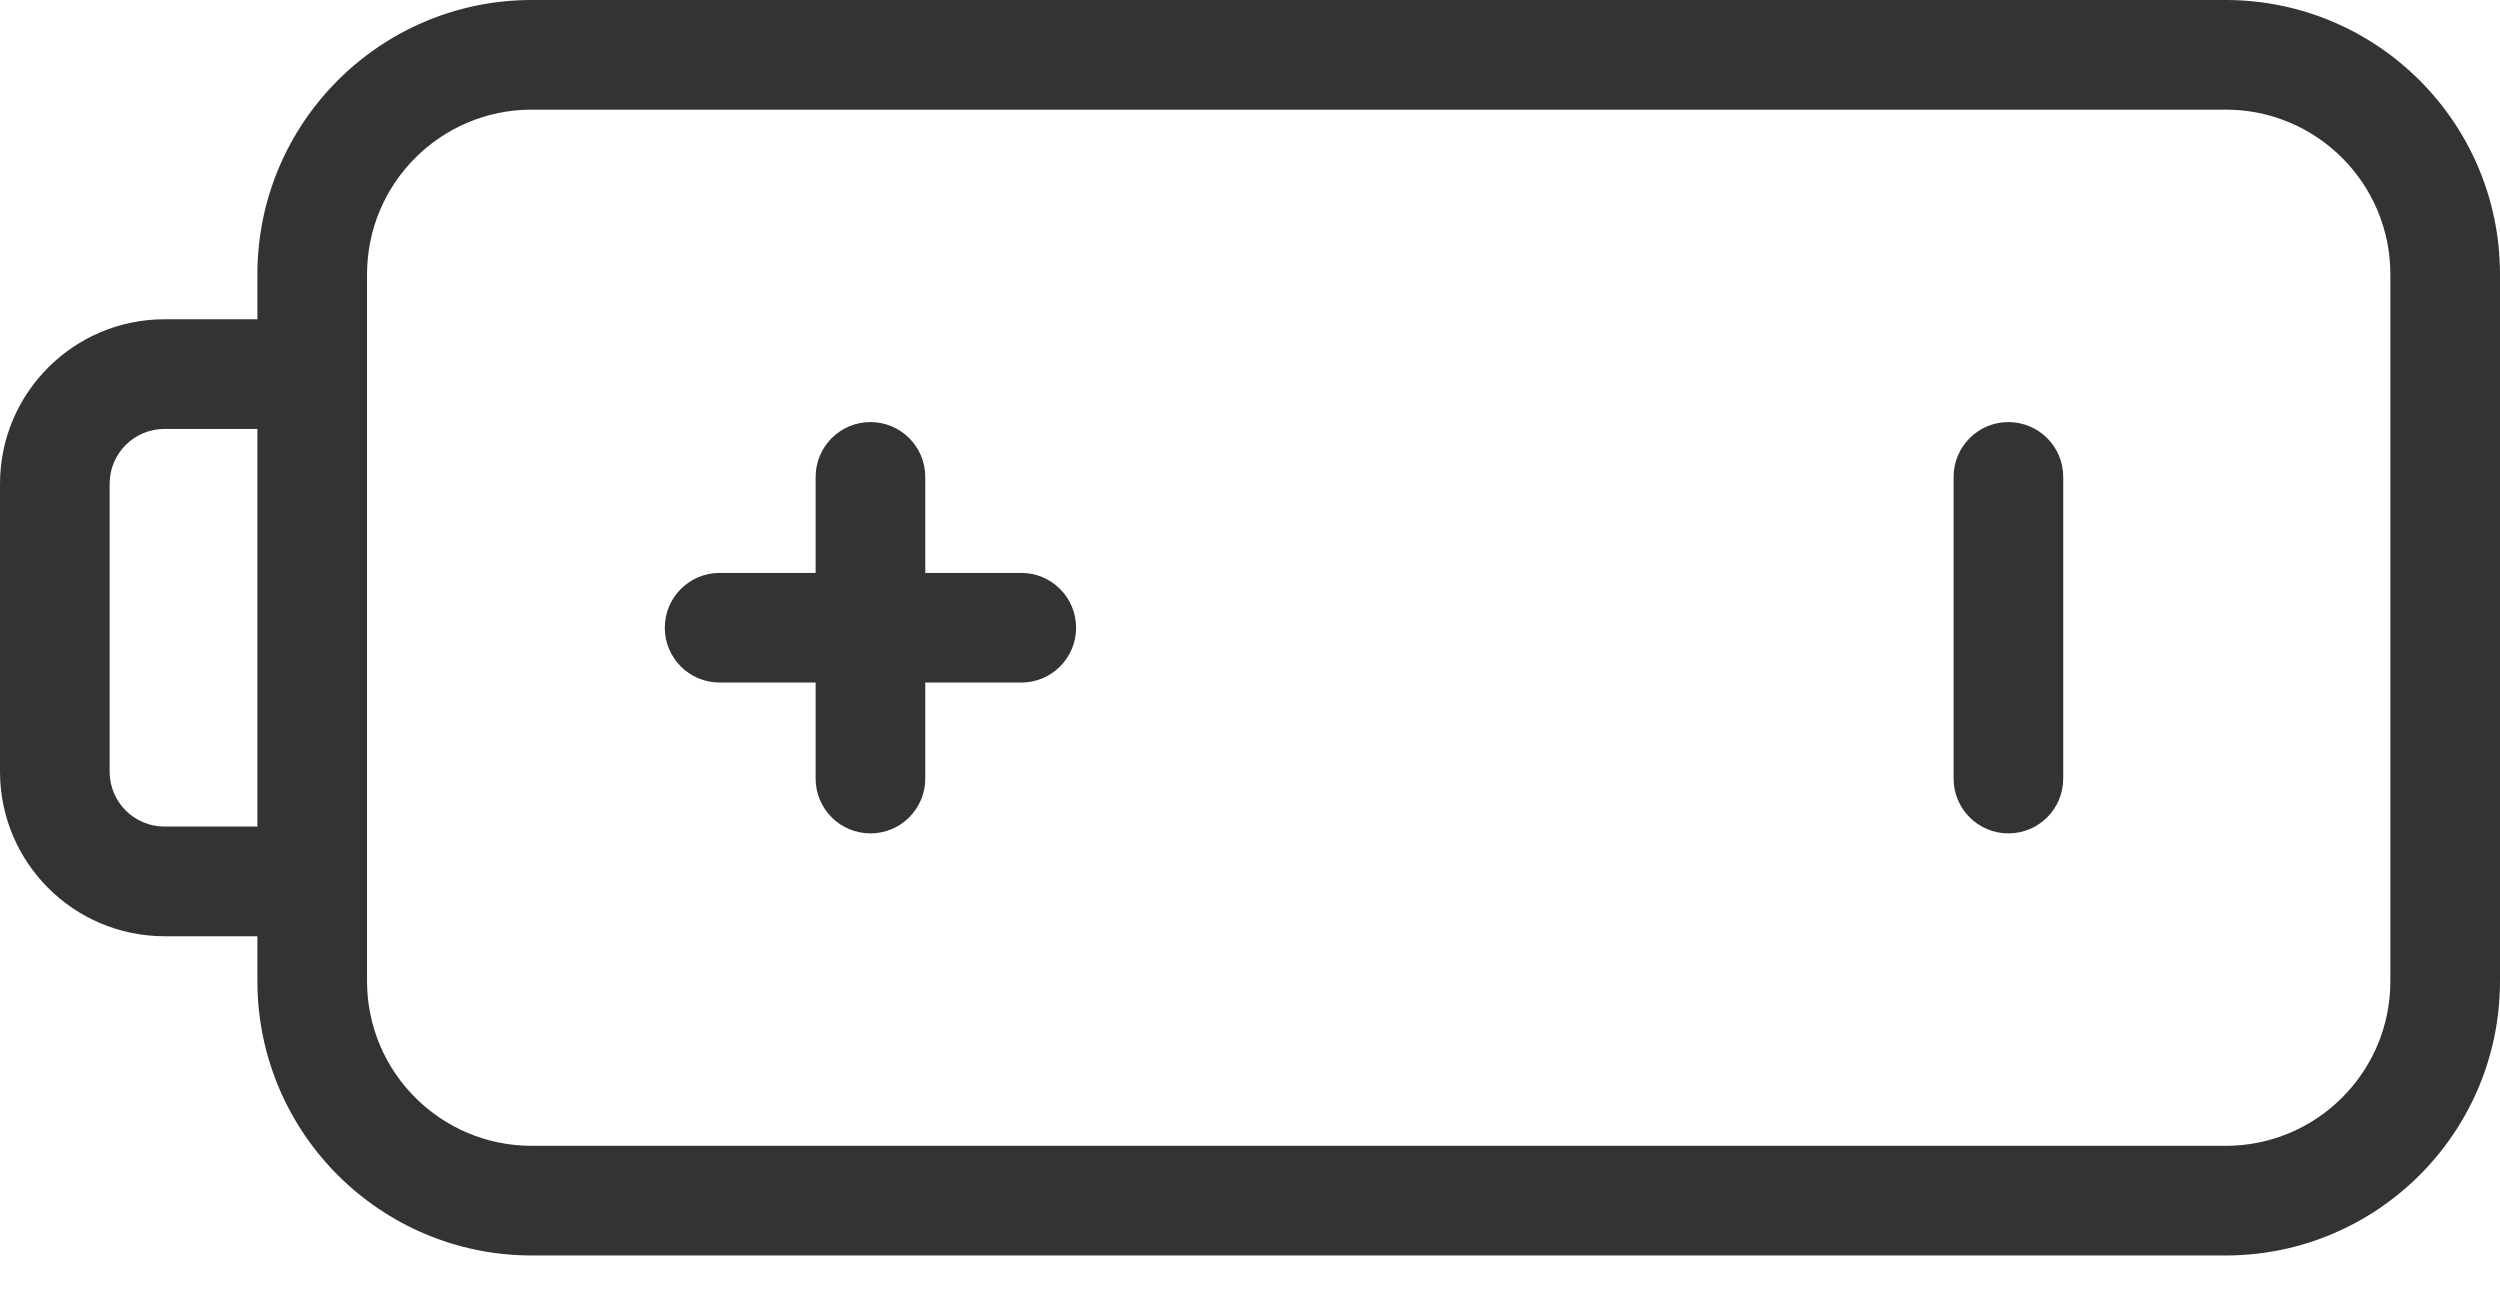
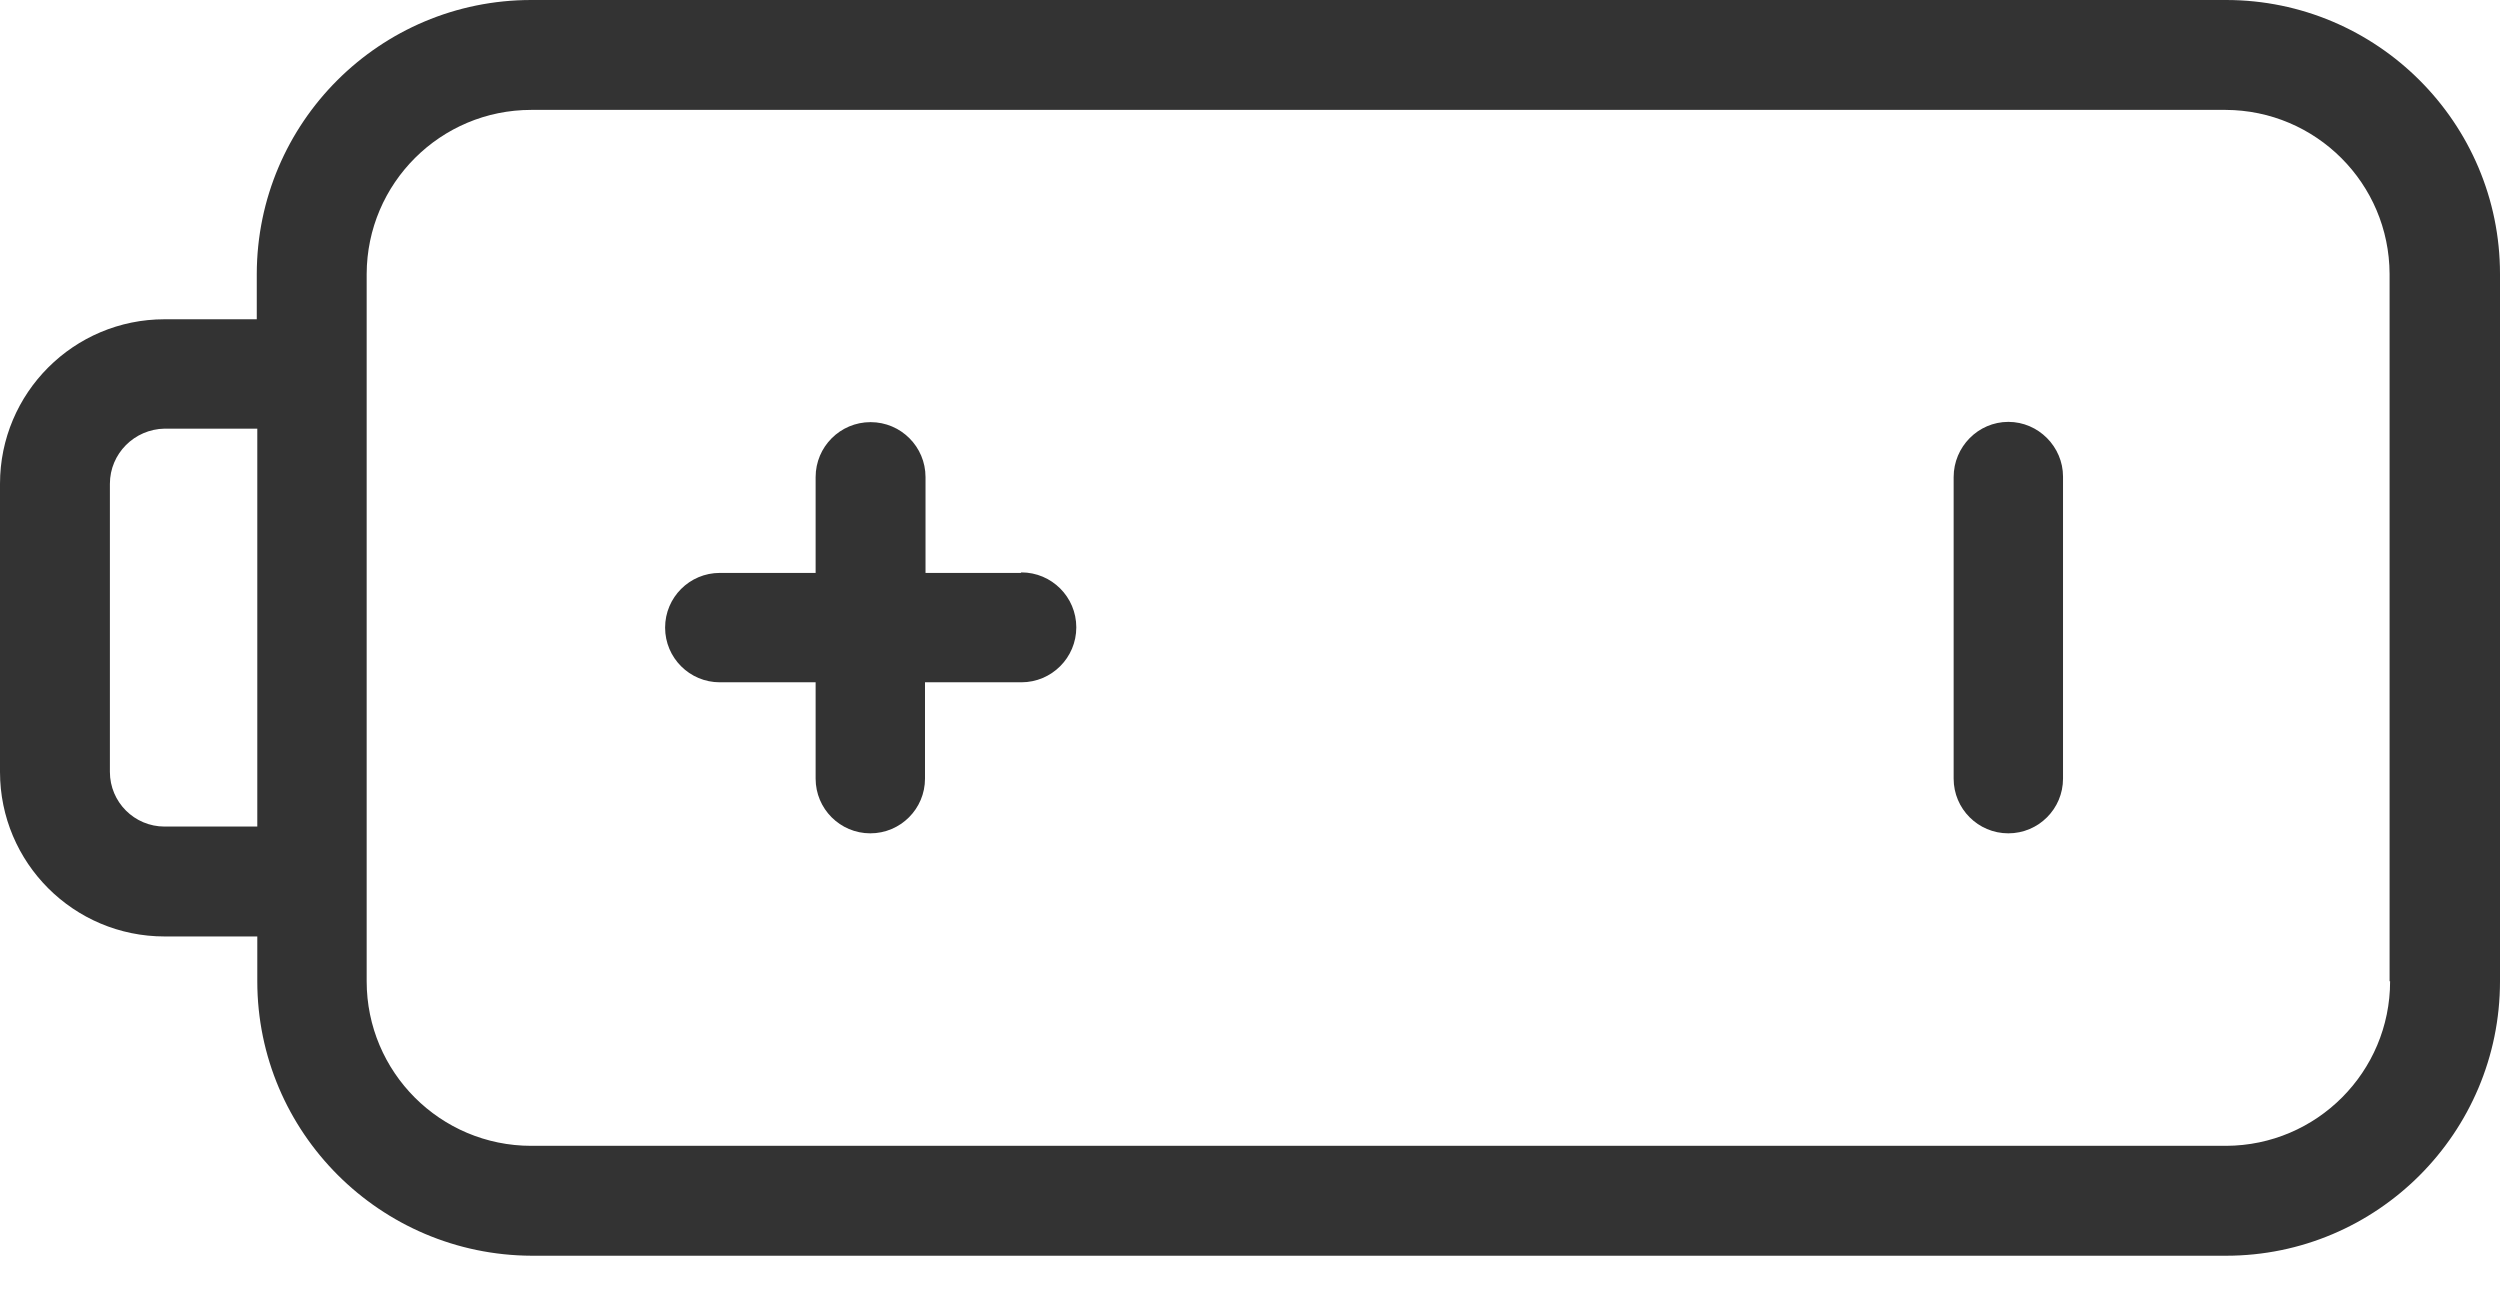
- <svg xmlns="http://www.w3.org/2000/svg" width="48px" height="25px" viewBox="0 0 48 25" version="1.1">
-   <defs />
-   <g id="Events" stroke="none" stroke-width="1" fill="none" fill-rule="evenodd">
-     <g id="Assets" transform="translate(-146, -253)">
-       <g id="Icons-/-Battery" transform="translate(144, 239)">
-         <g id="Icon" fill="#D8D8D8" fill-opacity="0">
-           <circle id="Oval" cx="26" cy="26" r="26" />
-         </g>
-         <g id="010-battery" transform="translate(2, 14)" fill="#333333" fill-rule="nonzero">
-           <path d="M42.737,0 L10.205,0 C7.3,0.003 4.945,2.358 4.942,5.263 L4.942,6.13 L3.158,6.13 C1.414,6.132 0.002,7.544 2.84217094e-14,9.287 L2.84217094e-14,14.818 C0.002,16.561 1.414,17.974 3.158,17.976 L4.942,17.976 L4.942,18.842 C4.945,21.748 7.3,24.102 10.205,24.105 L42.737,24.105 C45.642,24.102 47.997,21.748 48,18.842 L48,5.263 C47.997,2.358 45.642,0.003 42.737,0 Z M3.158,15.87 C2.577,15.87 2.106,15.399 2.105,14.818 L2.105,9.287 C2.106,8.706 2.577,8.236 3.158,8.235 L4.942,8.235 L4.942,15.87 L3.158,15.87 Z M45.895,18.842 C45.893,20.586 44.48,21.998 42.737,22 L10.205,22 C8.462,21.998 7.049,20.586 7.047,18.842 L7.047,5.263 C7.049,3.52 8.462,2.107 10.205,2.105 L42.737,2.105 C44.48,2.107 45.893,3.52 45.895,5.263 L45.895,18.842 Z" id="Shape" />
-           <path d="M19.609,11 L17.765,11 L17.765,9.157 C17.765,8.575 17.294,8.104 16.713,8.104 C16.131,8.104 15.66,8.575 15.66,9.157 L15.66,11 L13.817,11 C13.235,11 12.764,11.471 12.764,12.053 C12.764,12.634 13.235,13.105 13.817,13.105 L15.66,13.105 L15.66,14.949 C15.66,15.53 16.131,16.001 16.713,16.001 C17.294,16.001 17.765,15.53 17.765,14.949 L17.765,13.105 L19.609,13.105 C20.19,13.105 20.661,12.634 20.661,12.053 C20.661,11.471 20.19,11 19.609,11 Z" id="Shape" />
-           <path d="M38.561,8.104 C37.98,8.104 37.509,8.575 37.509,9.157 L37.509,14.949 C37.509,15.53 37.98,16.001 38.561,16.001 C39.143,16.001 39.614,15.53 39.614,14.949 L39.614,9.157 C39.614,8.575 39.143,8.104 38.561,8.104 Z" id="Shape" />
-         </g>
-       </g>
+ <svg xmlns="http://www.w3.org/2000/svg" width="48" height="25" viewBox="0 0 48 25">
+   <g fill="none" fill-rule="evenodd">
+     <circle cx="26" cy="26" r="26" fill="none" fill-opacity="0" transform="translate(-2 -14)" />
+     <g fill="#333" fill-rule="nonzero">
+       <path d="M42.74 0H10.2a5.27 5.27 0 00-5.27 5.26v.87H3.16A3.16 3.16 0 000 9.29v5.53a3.16 3.16 0 003.16 3.16h1.78v.86c0 2.9 2.36 5.26 5.27 5.27h32.53c2.9 0 5.26-2.36 5.26-5.27V5.26C48 2.36 45.64 0 42.74 0zM3.16 15.87c-.58 0-1.05-.47-1.05-1.05V9.29c0-.58.47-1.05 1.05-1.06h1.78v7.64H3.16zm42.73 2.97A3.16 3.16 0 0142.74 22H10.2a3.16 3.16 0 01-3.16-3.16V5.26a3.16 3.16 0 013.16-3.15h32.53a3.16 3.16 0 013.15 3.15v13.58z" />
+       <path d="M19.6 11h-1.83V9.16a1.05 1.05 0 10-2.11 0V11h-1.84a1.05 1.05 0 100 2.1h1.84v1.85a1.05 1.05 0 102.1 0V13.1h1.85a1.05 1.05 0 100-2.11zM38.56 8.1c-.58 0-1.05.48-1.05 1.06v5.79a1.05 1.05 0 102.1 0v-5.8c0-.57-.47-1.05-1.05-1.05z" />
    </g>
  </g>
</svg>
